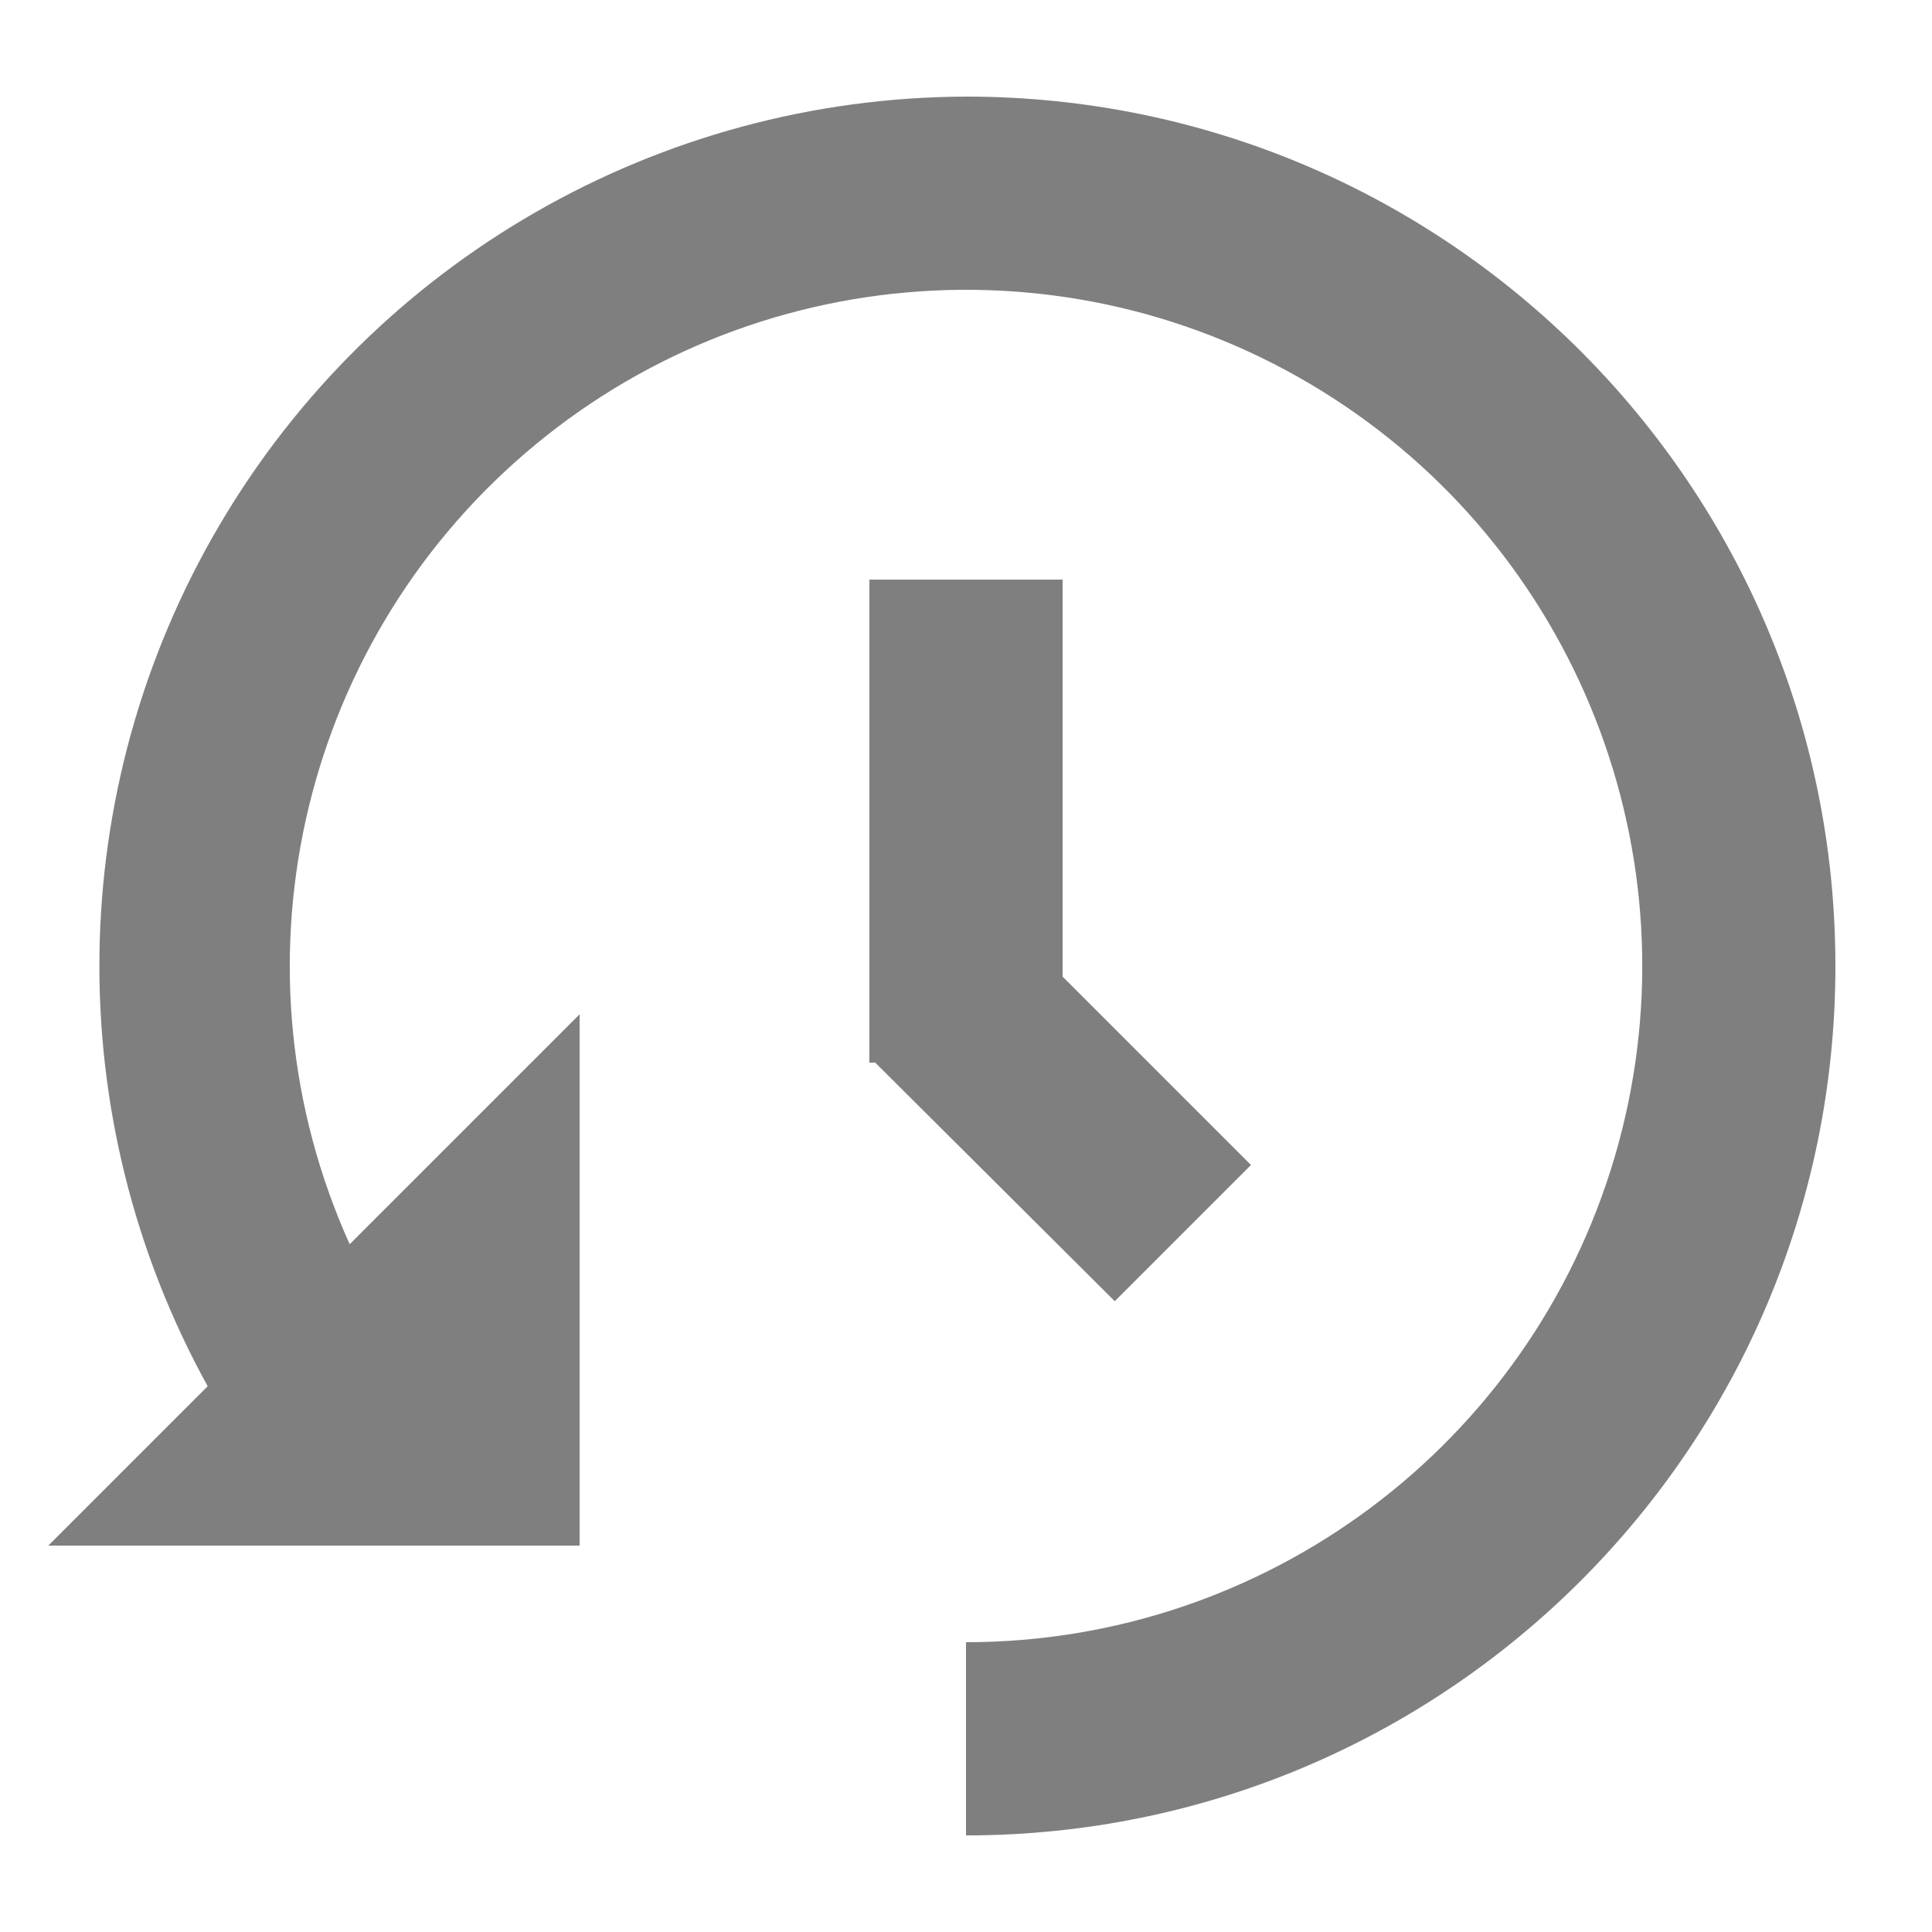
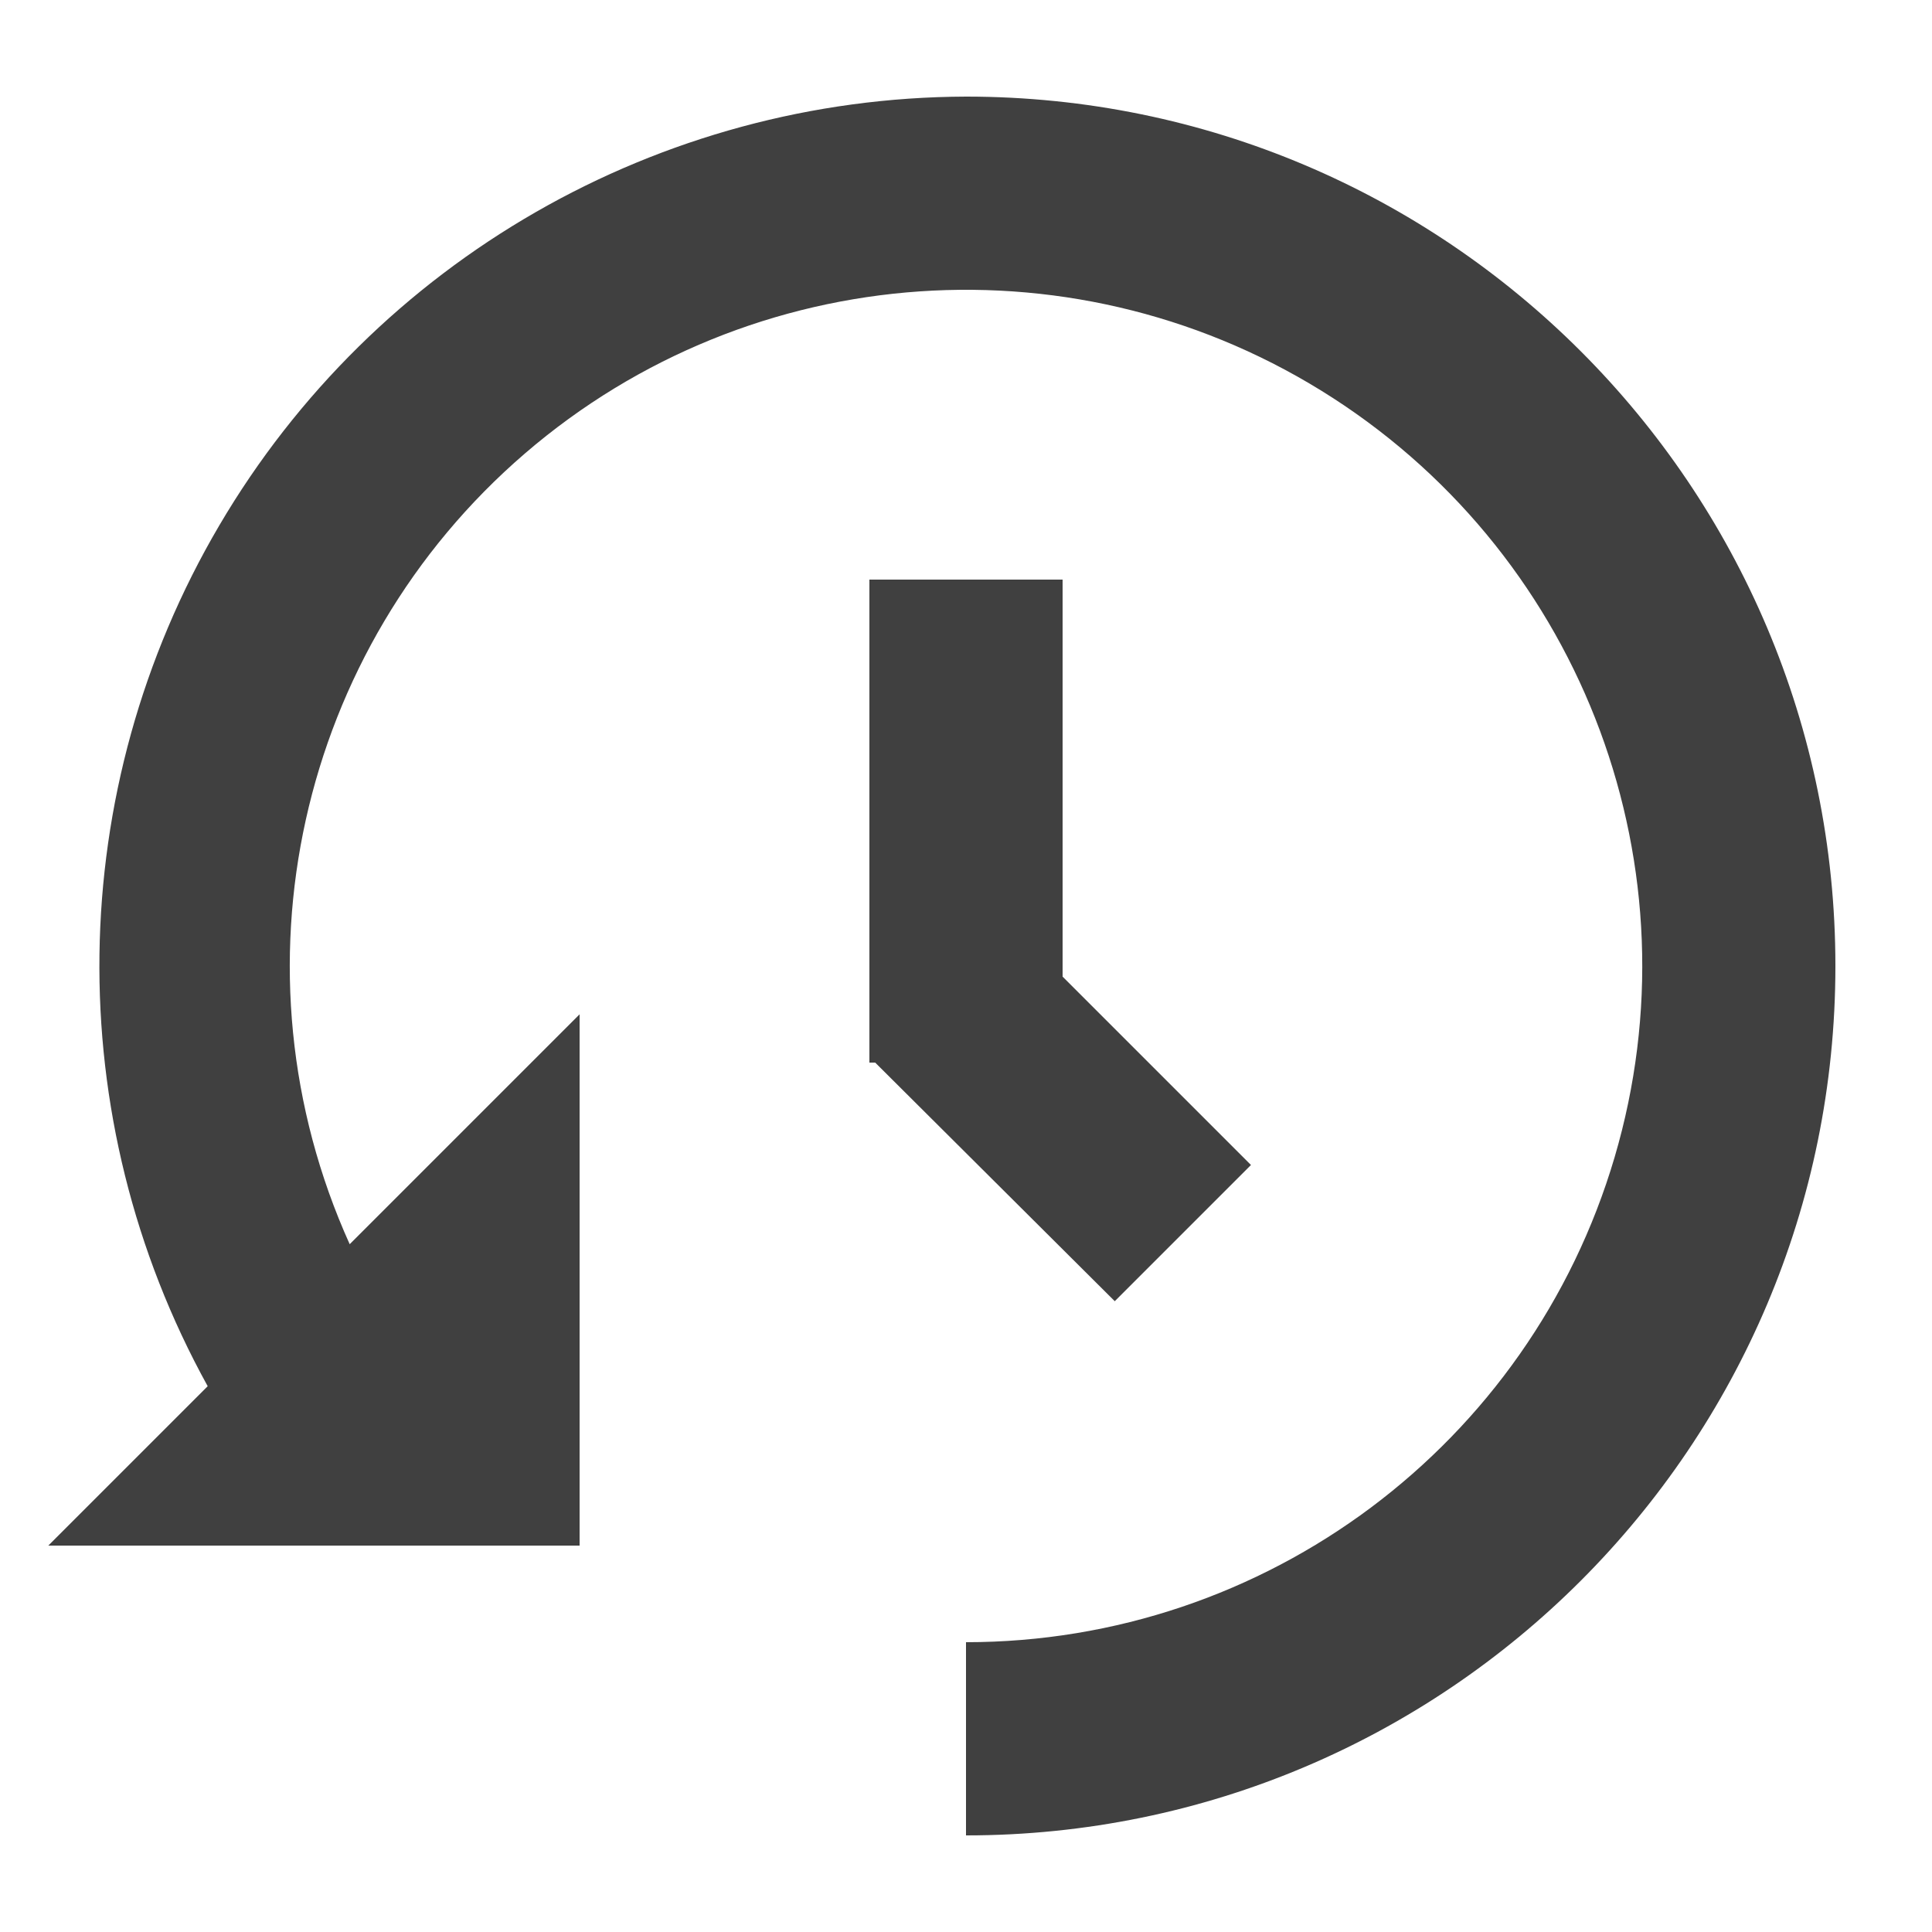
<svg xmlns="http://www.w3.org/2000/svg" width="20" height="20">
-   <g opacity=".5">
+   <g opacity=".75">
    <path d="M9 6v5h.06l2.48 2.47 1.41-1.41L11 10.11V6z" />
    <path d="M10 1a9 9 0 0 0-7.85 13.35L.5 16H6v-5.5l-2.38 2.38A7 7 0 1 1 10 17v2a9 9 0 0 0 0-18z" />
  </g>
</svg>
